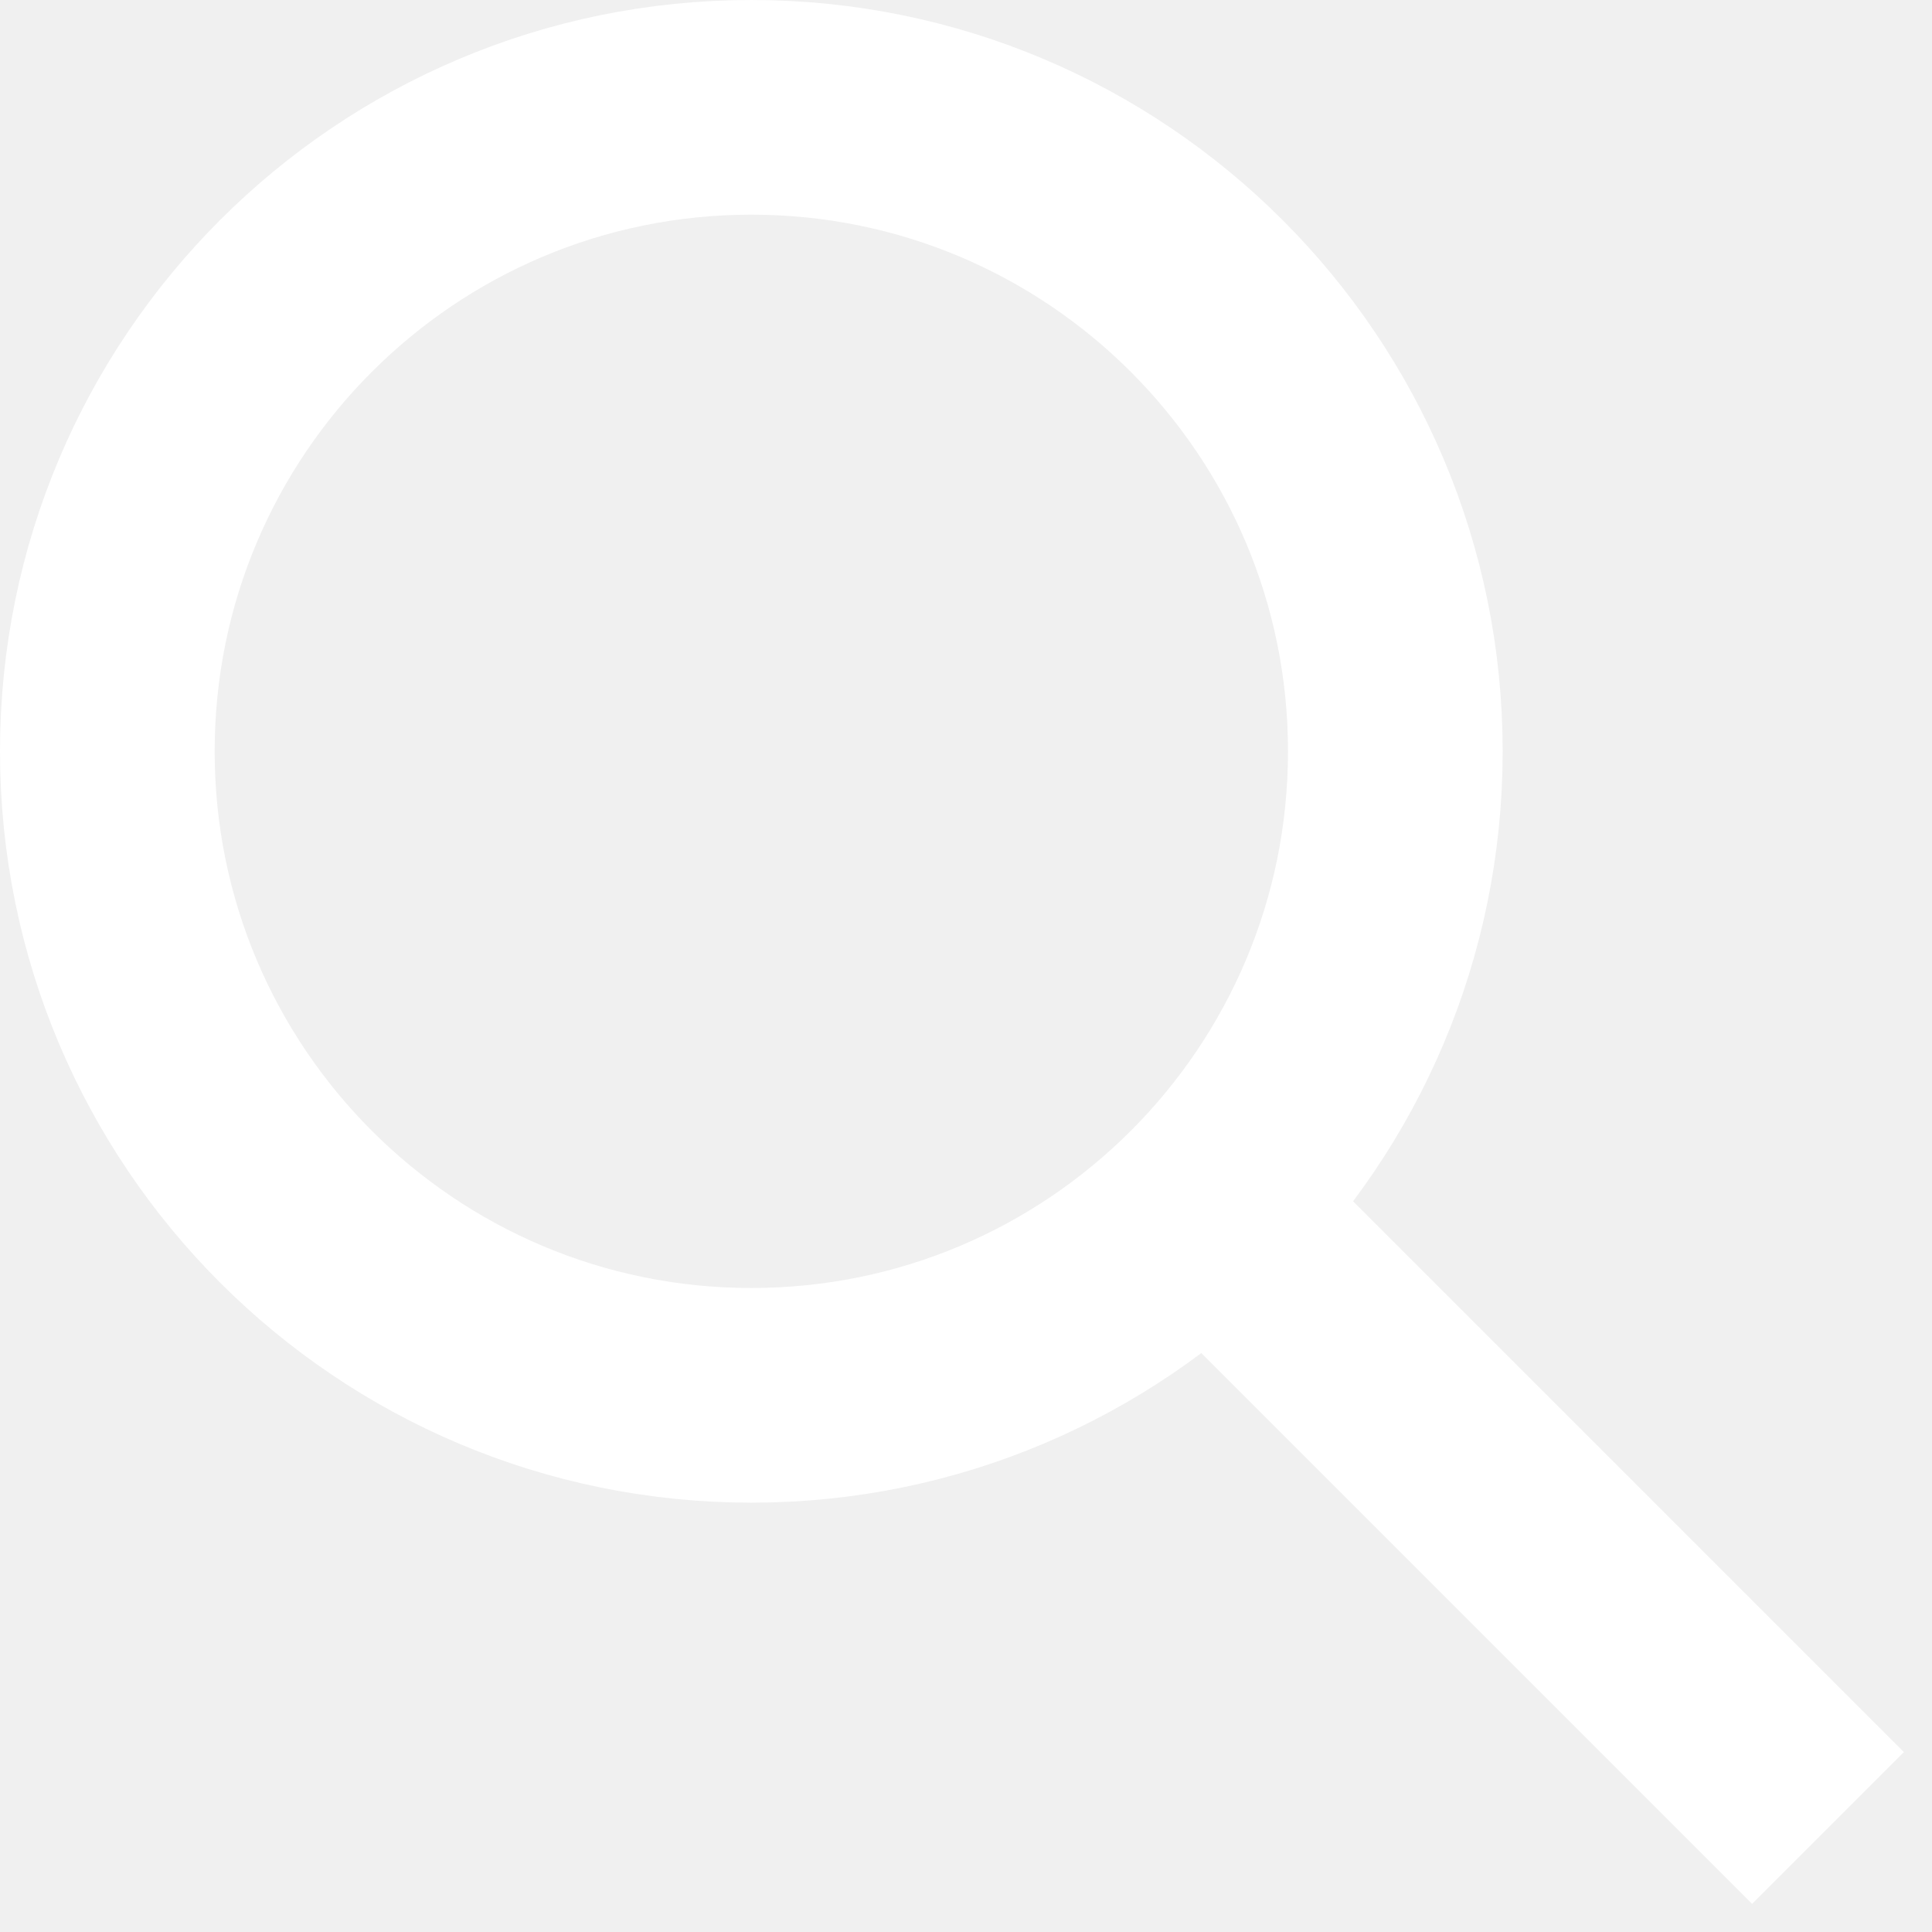
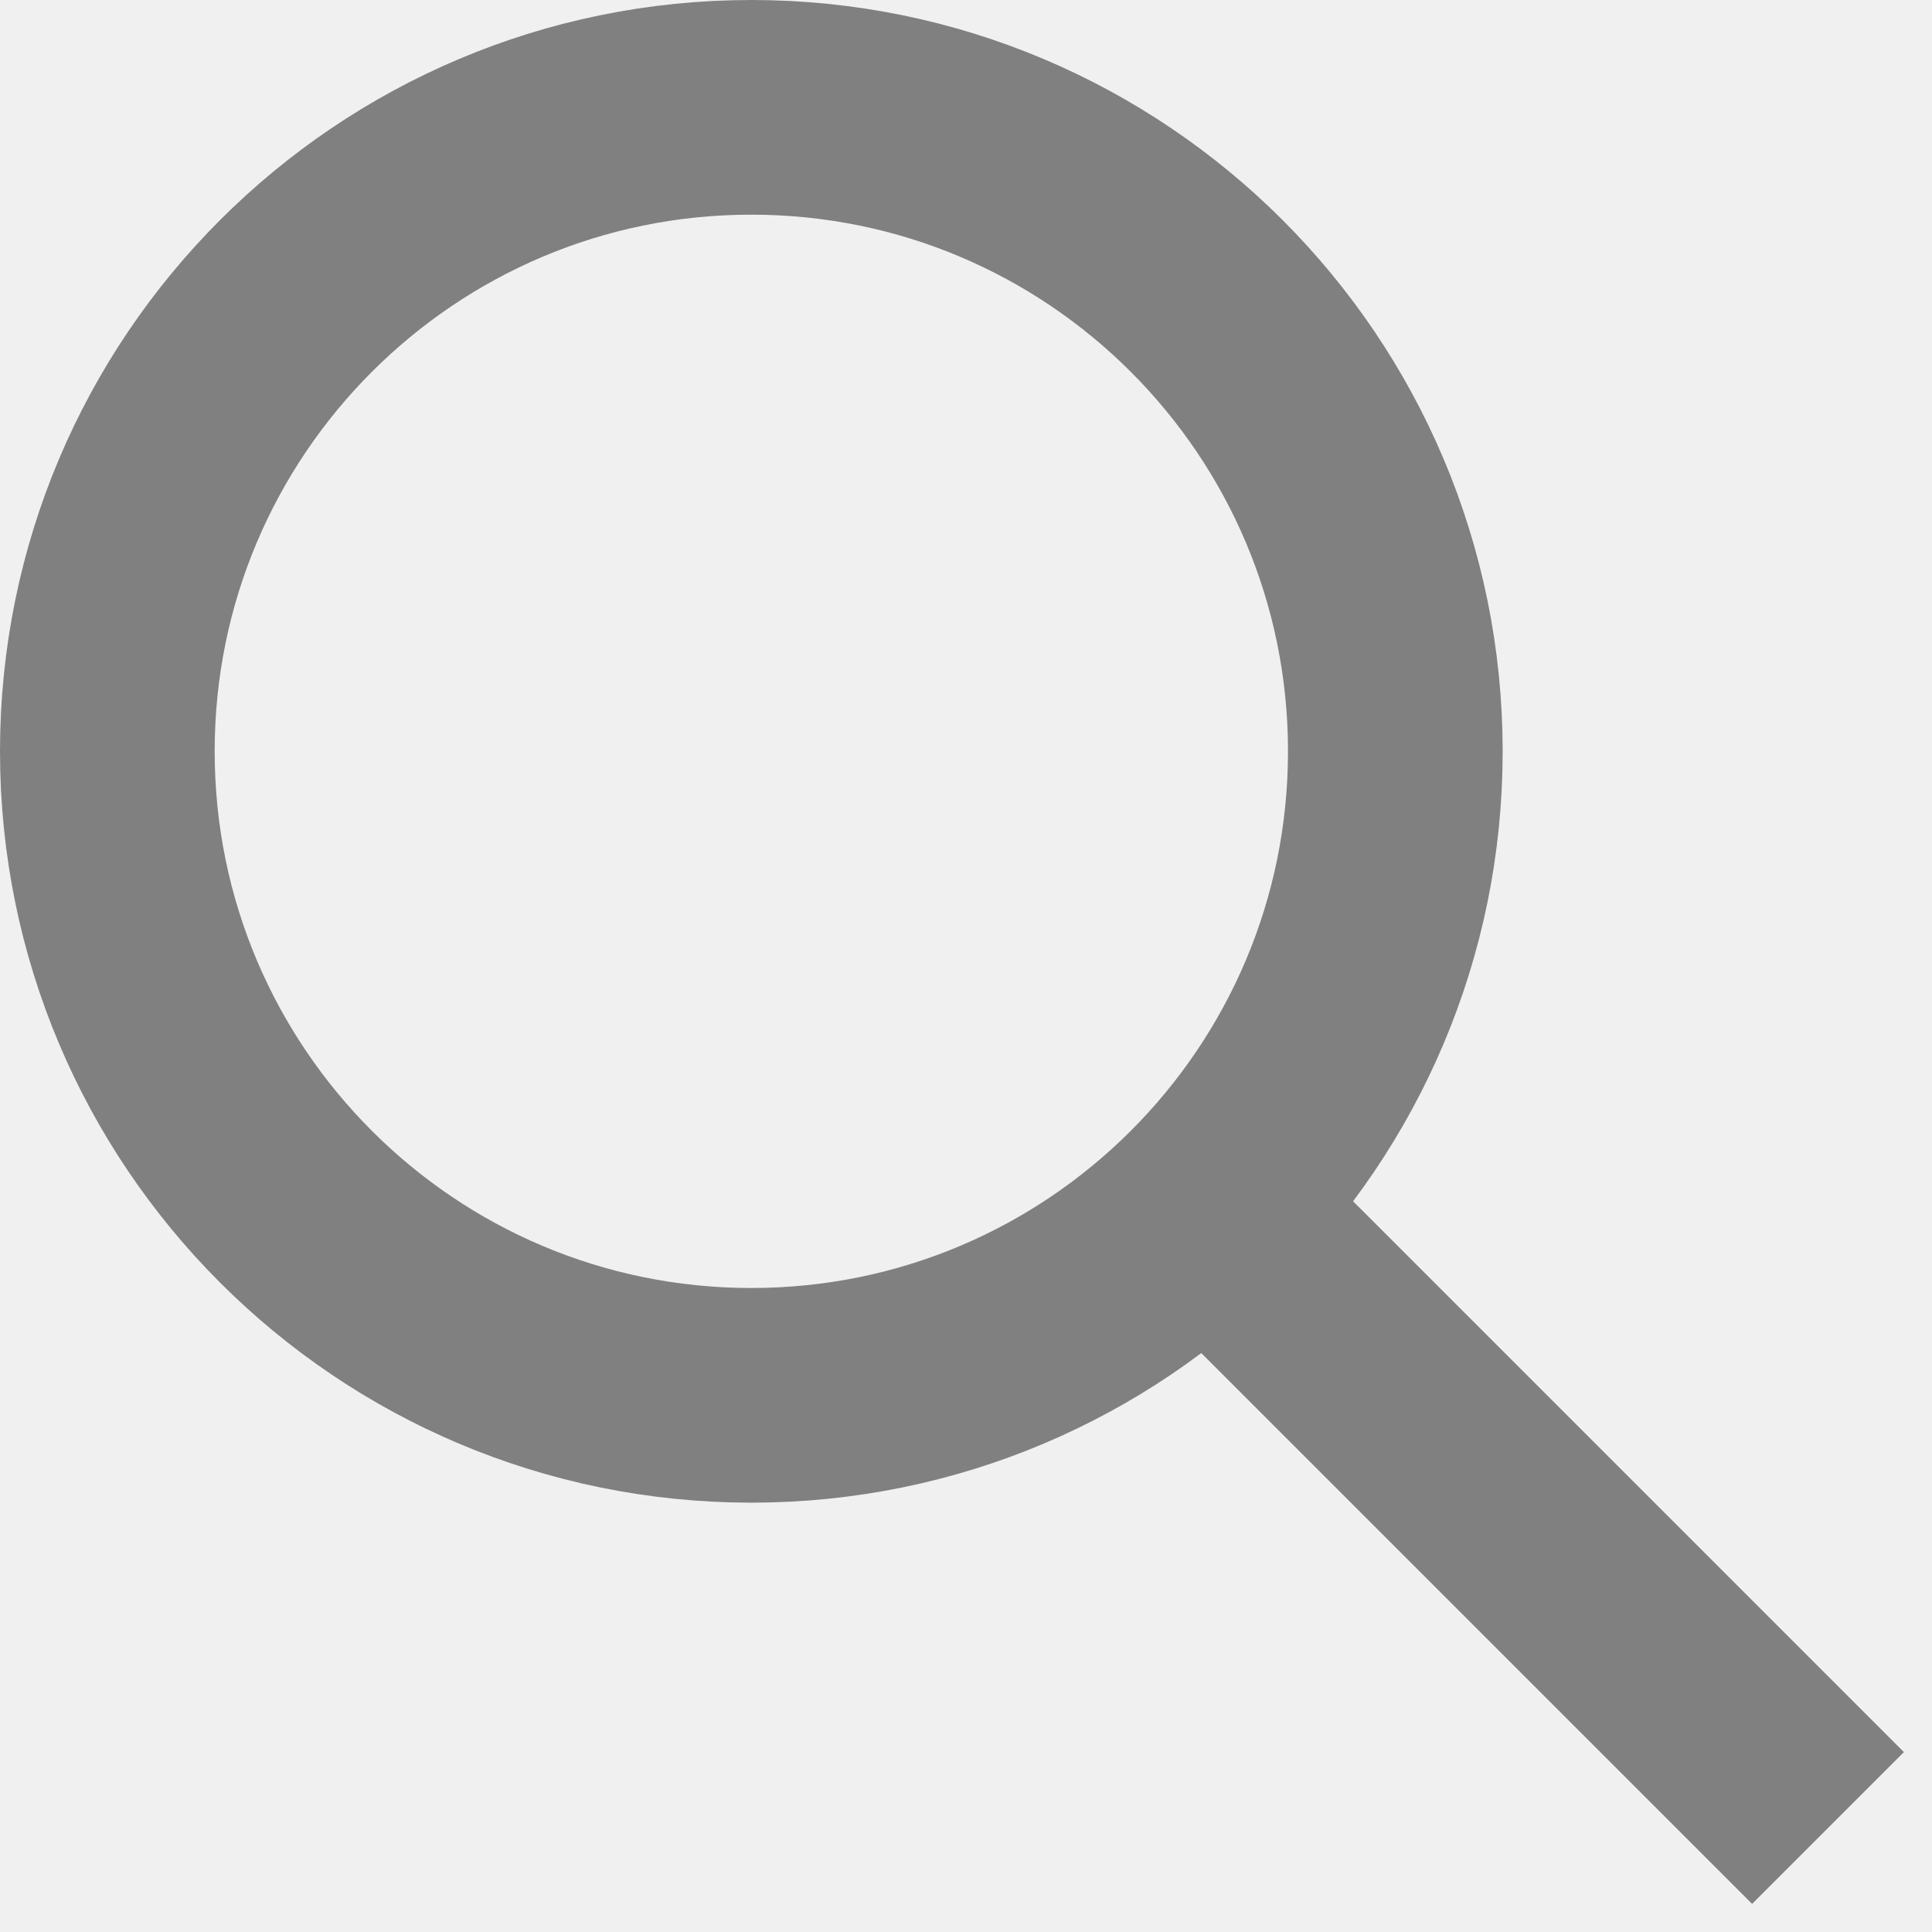
<svg xmlns="http://www.w3.org/2000/svg" enable-background="new 3.5 0.5 18 18" height="18" viewBox="3.5 .5 18 18" width="18">
-   <g fill="none" stroke="#fff" stroke-miterlimit="10" stroke-width="2">
+   <g fill="none" stroke="#808080" stroke-miterlimit="10" stroke-width="2">
    <circle cx="10.5" cy="7.5" r="6" />
    <path d="m20.531 17.531-6.031-6.031" />
  </g>
</svg>
